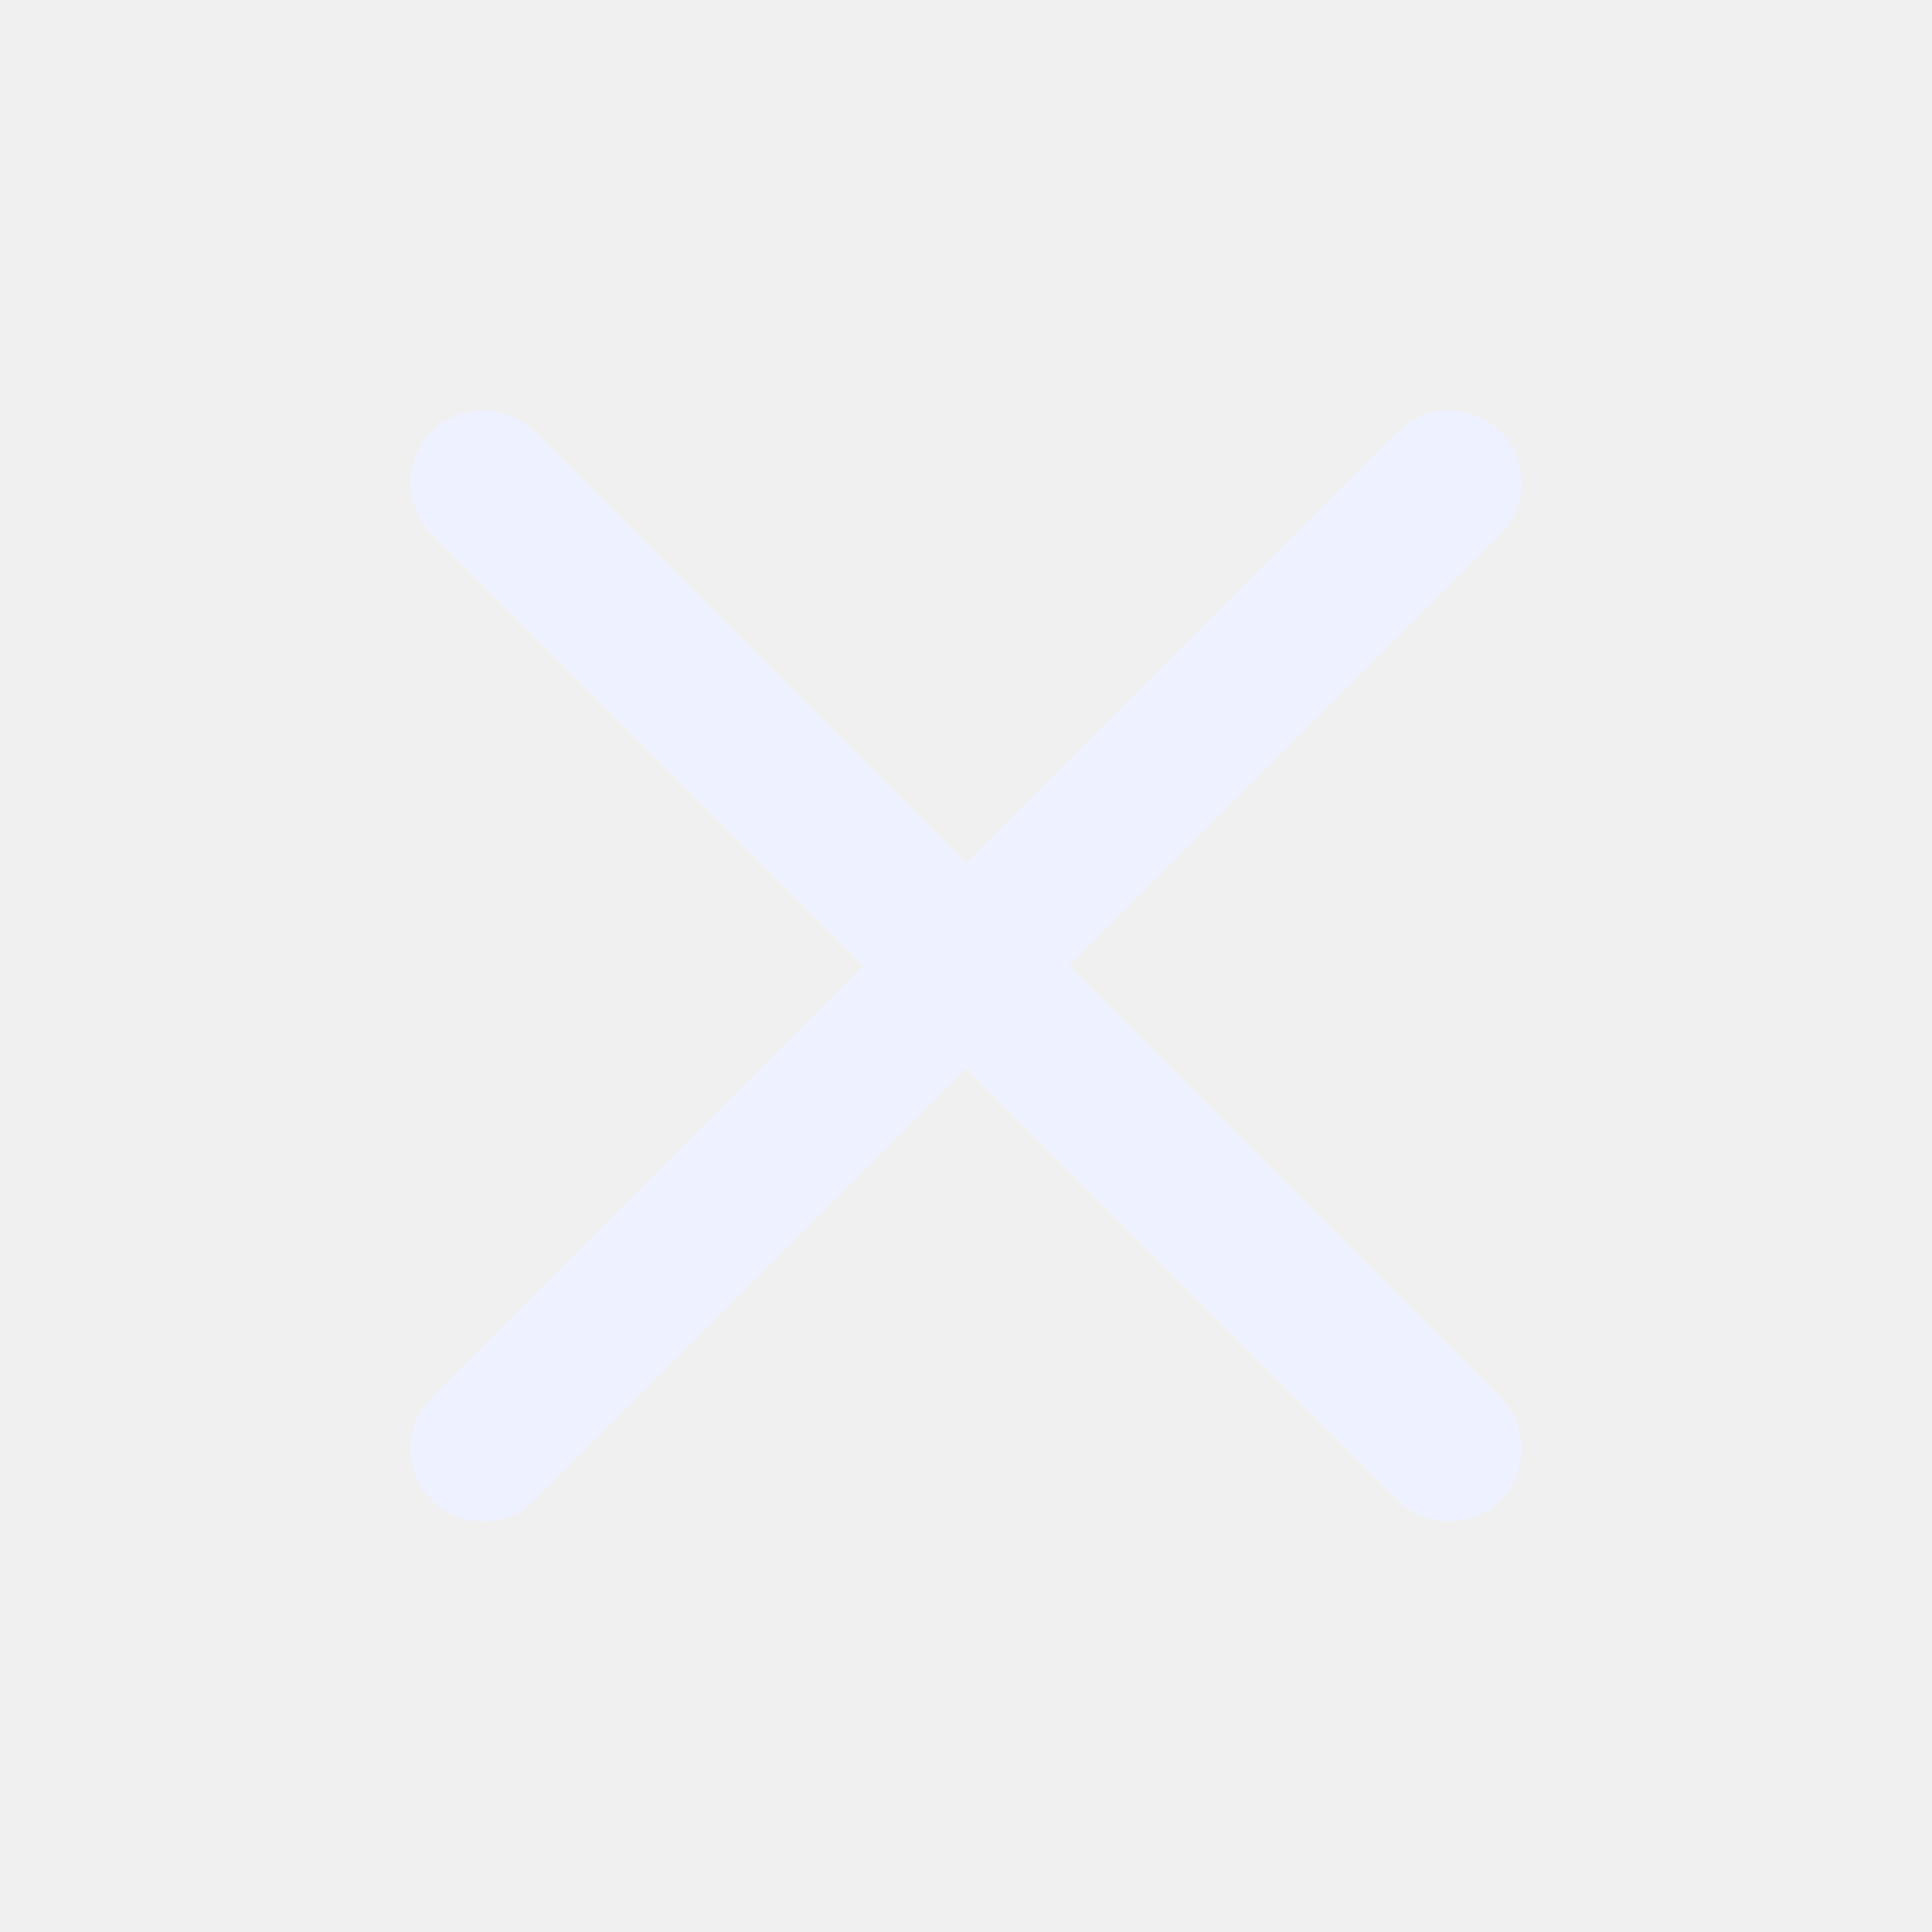
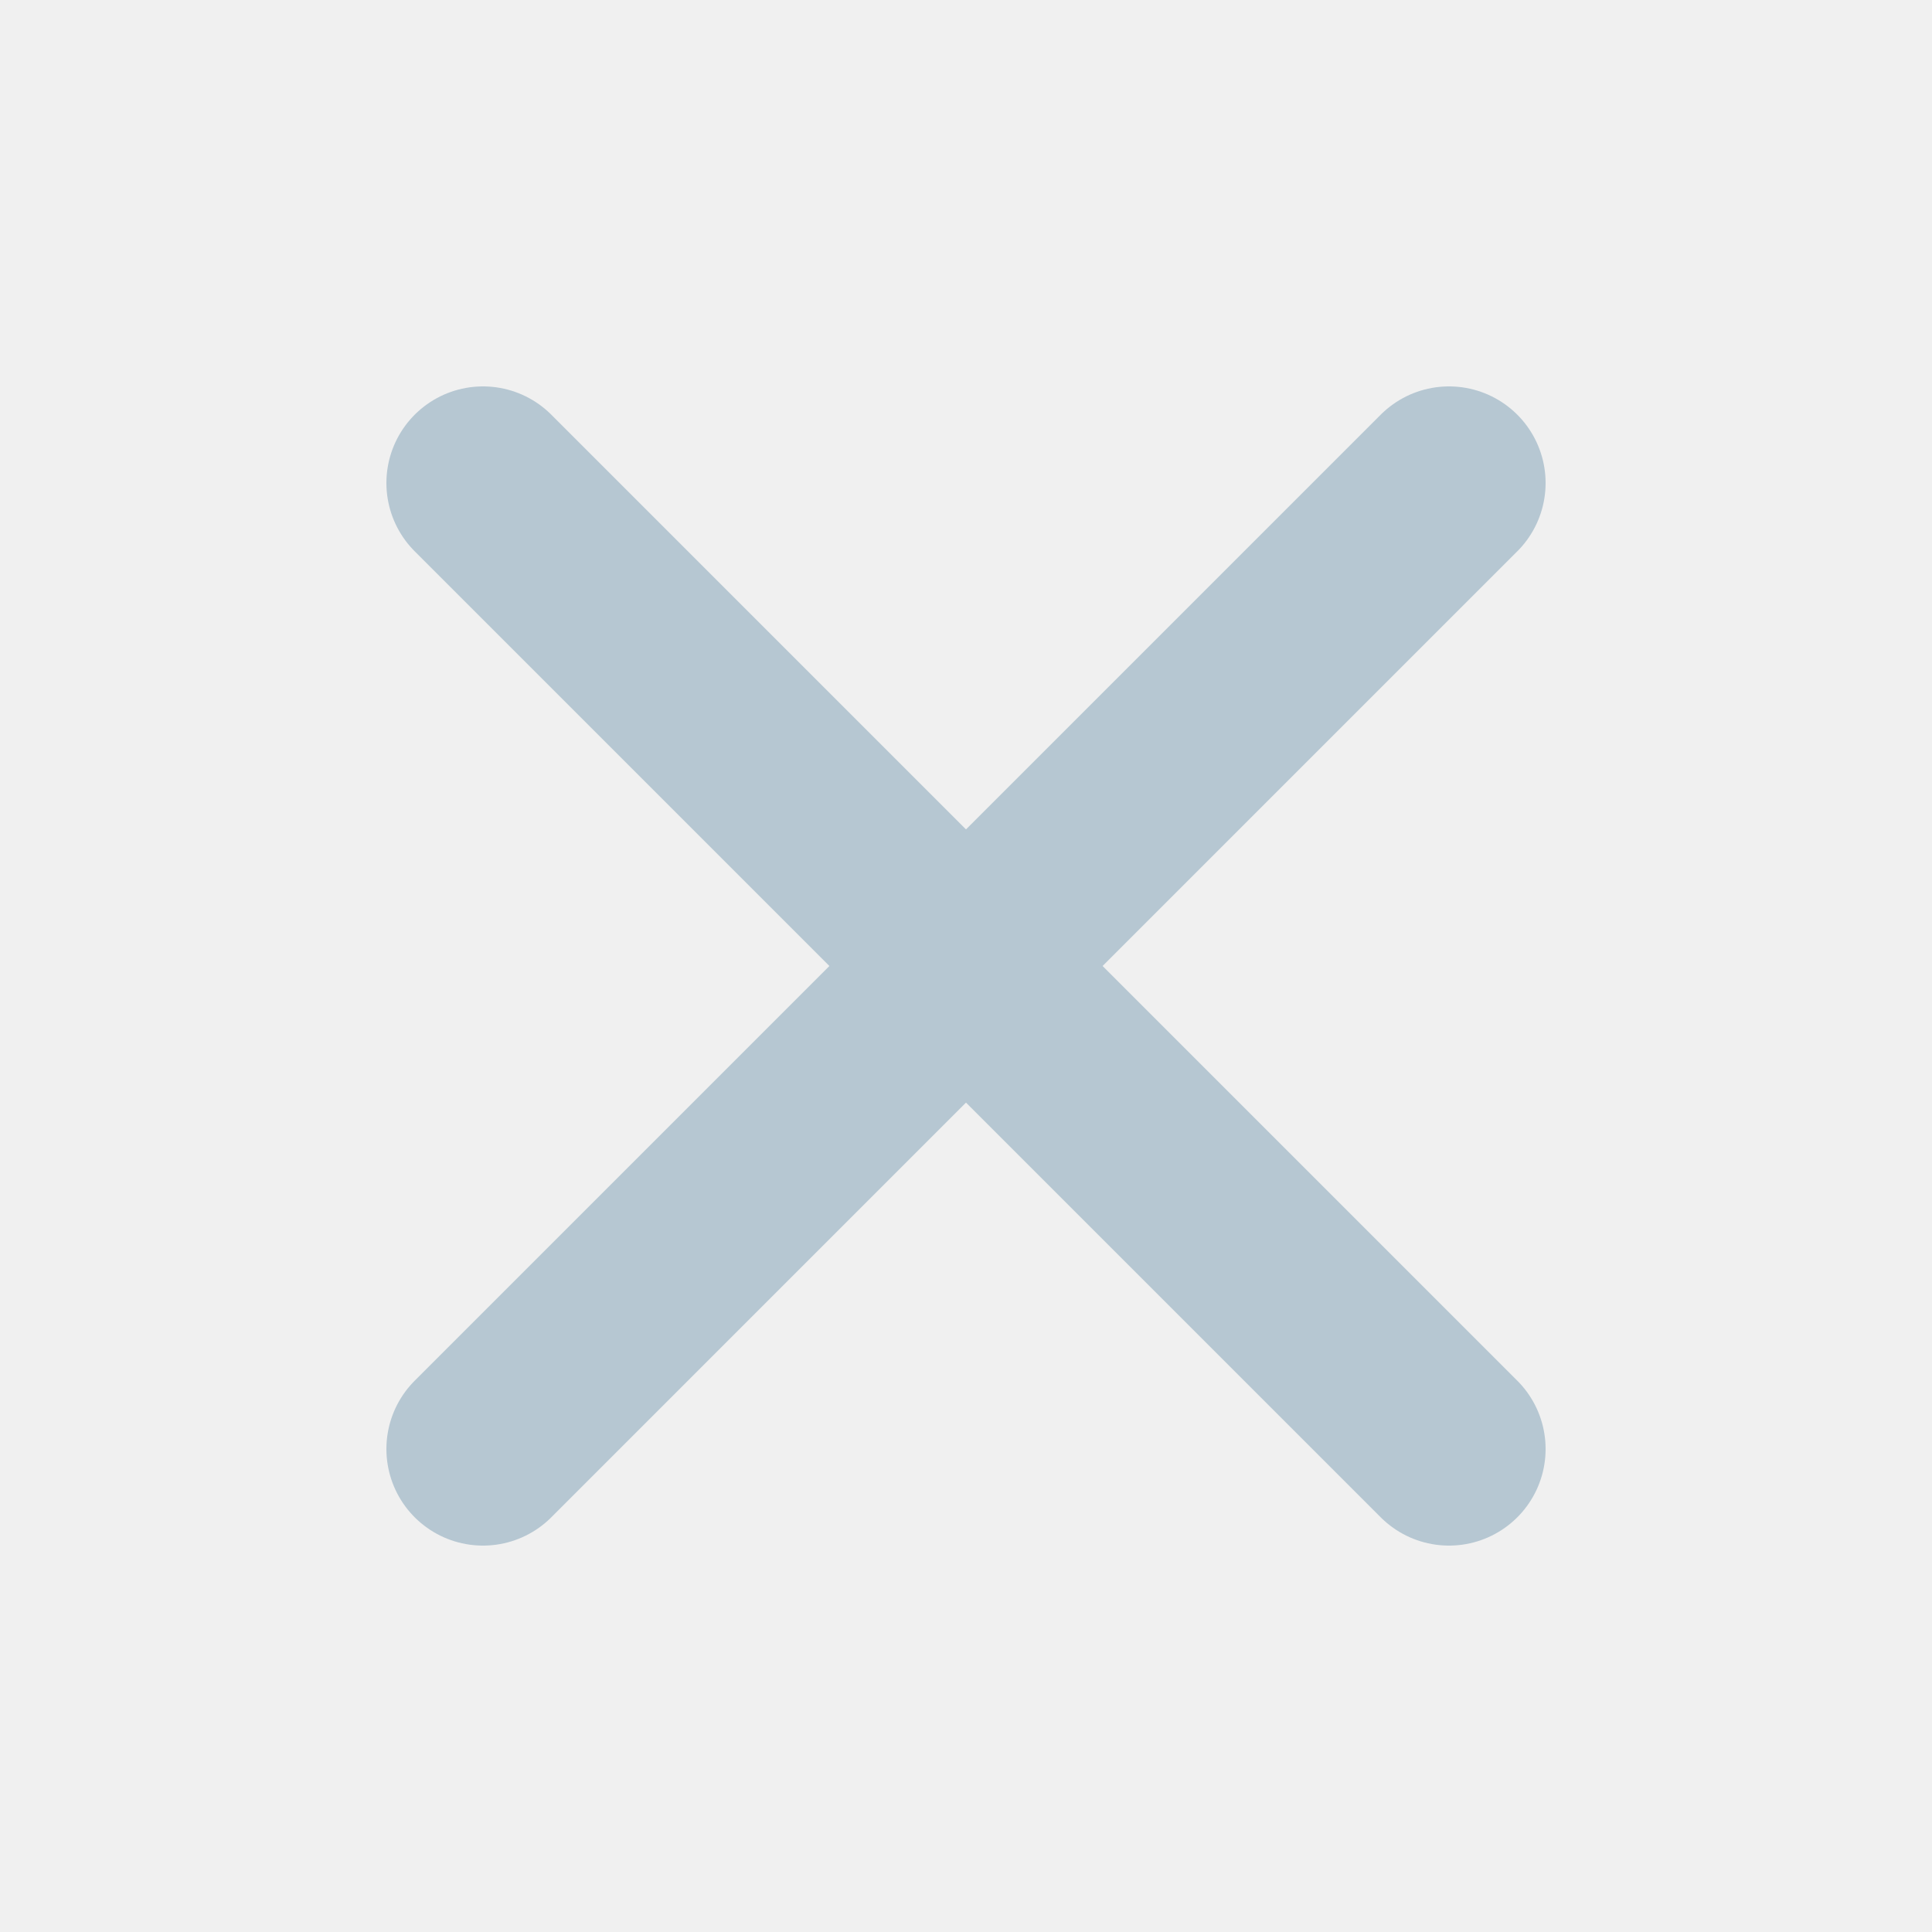
<svg xmlns="http://www.w3.org/2000/svg" width="20" height="20" viewBox="0 0 20 20" fill="none">
-   <path d="M5 15L15 5" stroke="#EEF1FF" stroke-width="1.5" stroke-linecap="round" />
-   <path d="M5 5L15 15" stroke="#EEF1FF" stroke-width="1.5" stroke-linecap="round" />
+   <g clip-path="url(#clip0_624_15098)">
+     <path d="M15 5L5 15" stroke="#B6C7D2" stroke-width="2" stroke-linecap="round" stroke-linejoin="round" />
+     <path d="M5 5L15 15" stroke="#B6C7D2" stroke-width="2" stroke-linecap="round" stroke-linejoin="round" />
+   </g>
+   <defs>
+     <clipPath id="clip0_624_15098">
+       <rect width="20" height="20" fill="white" />
+     </clipPath>
+   </defs>
</svg>
